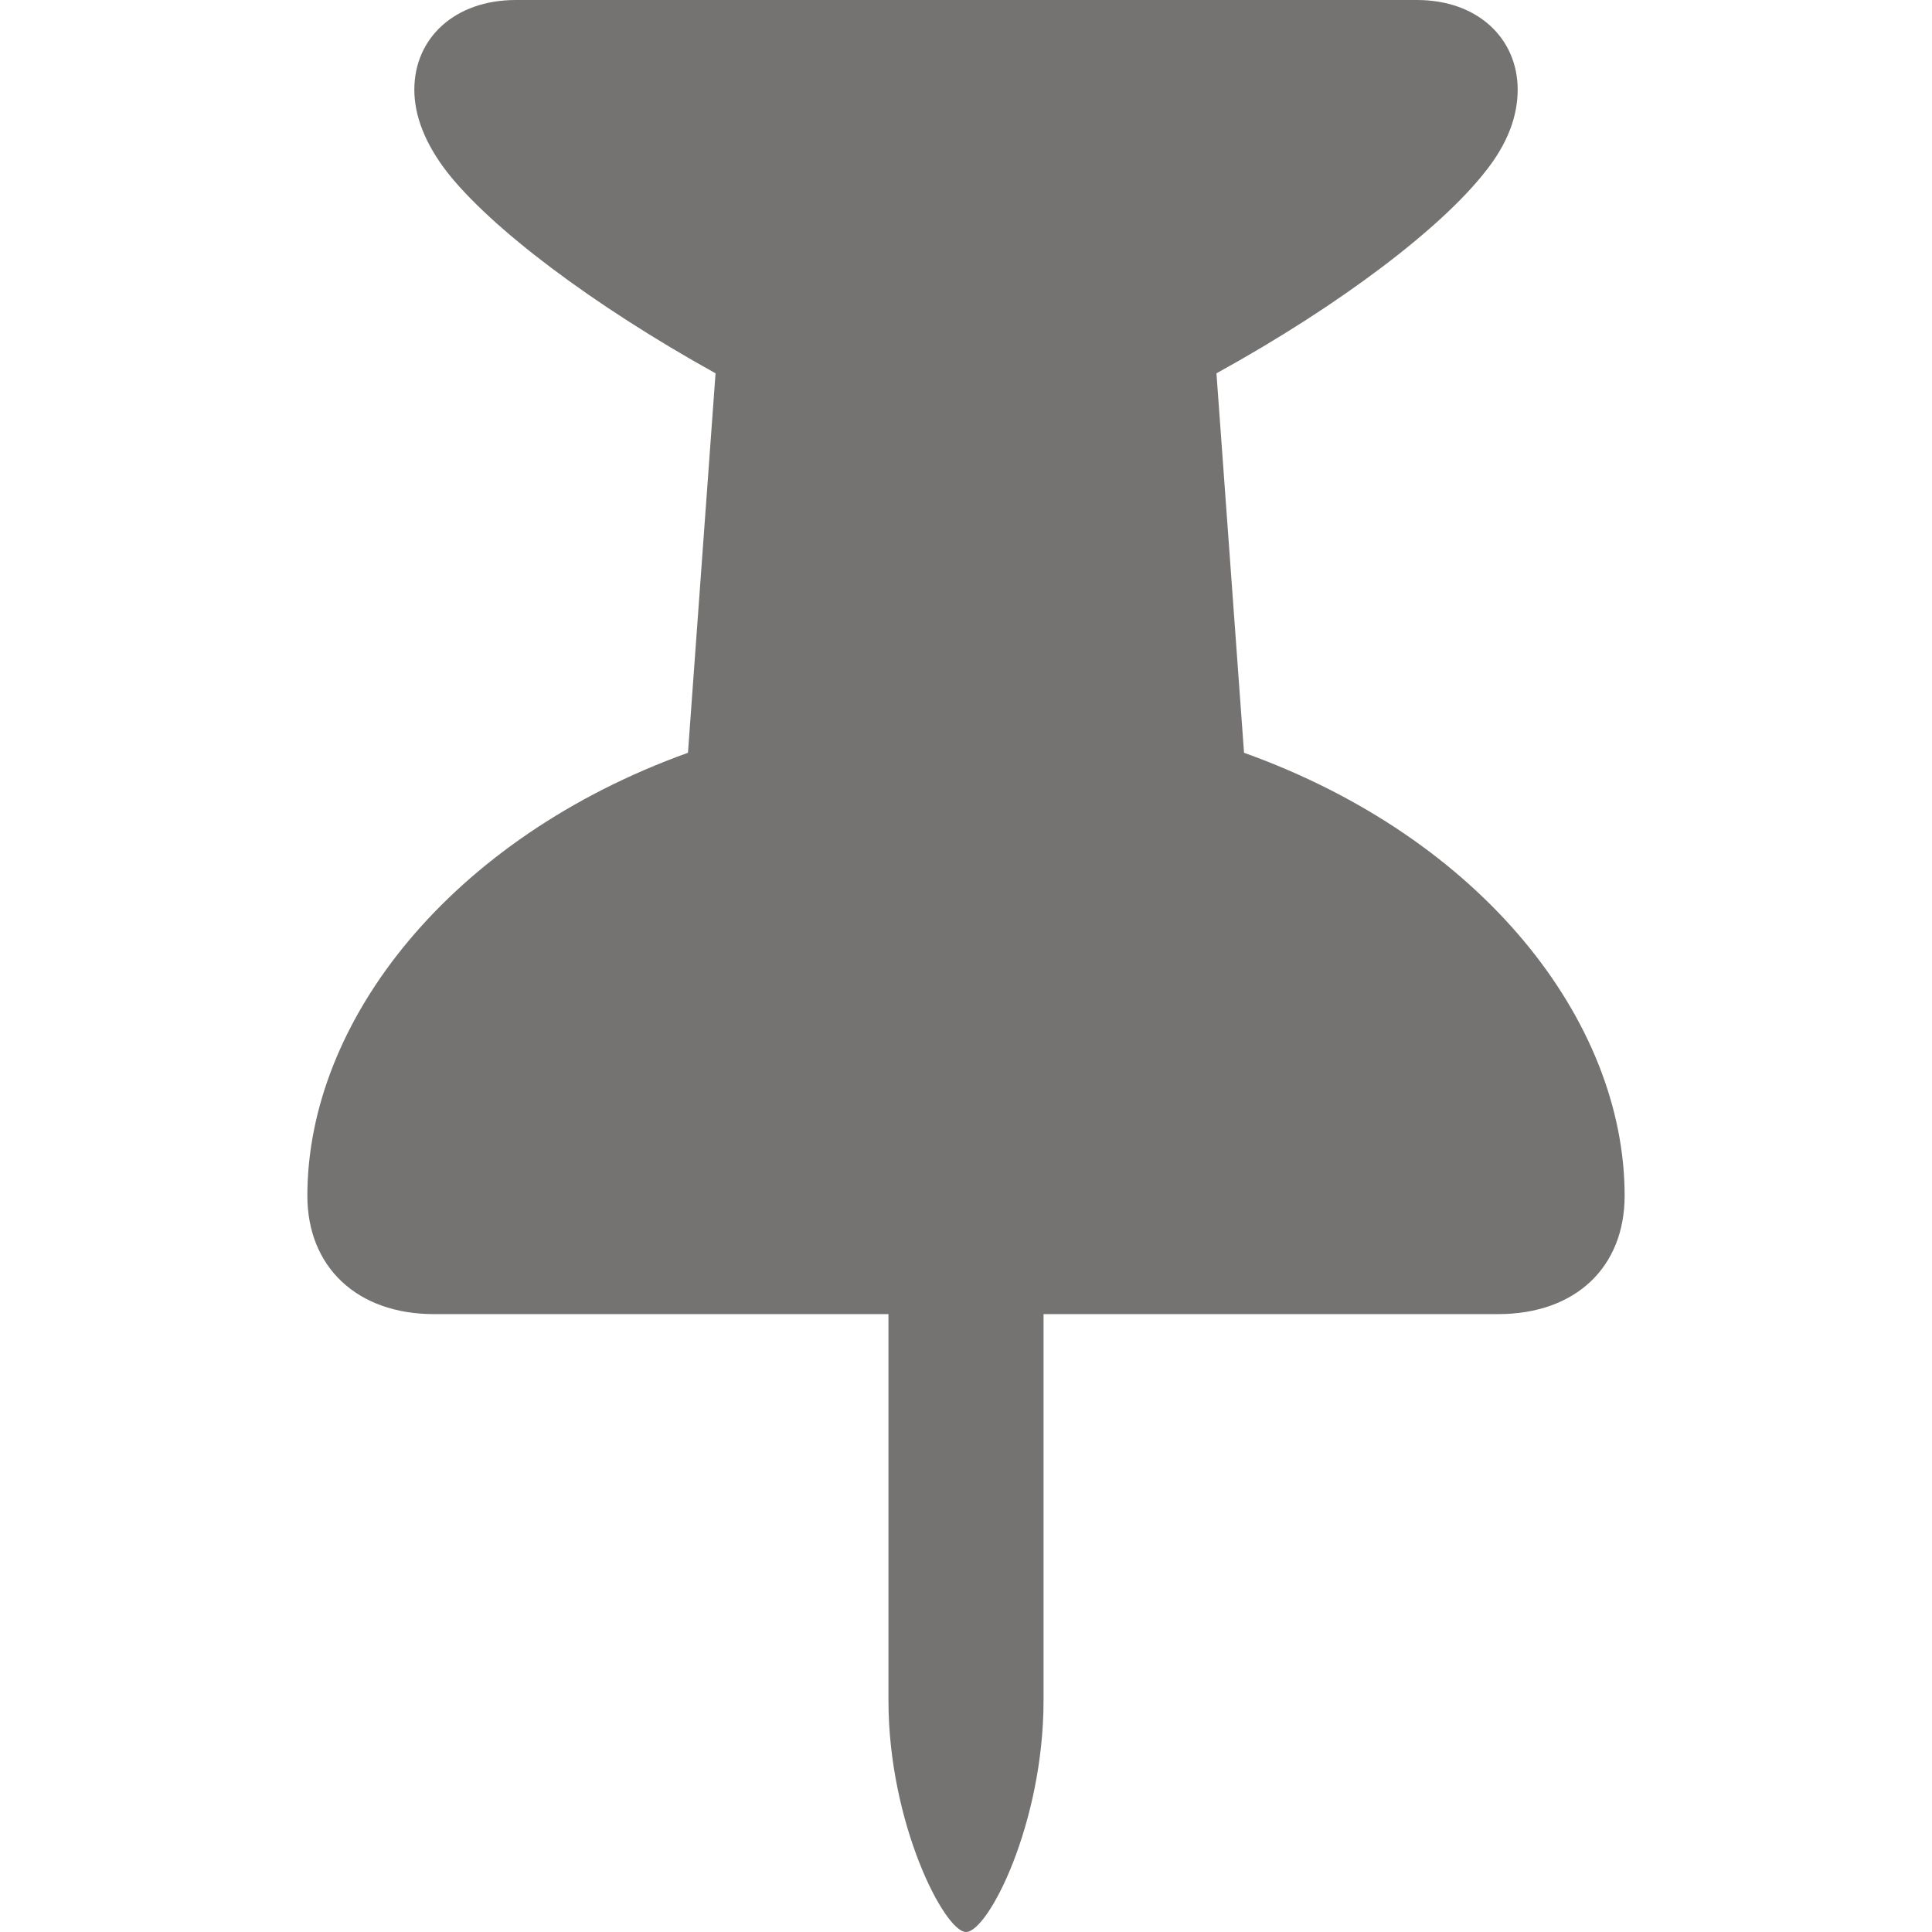
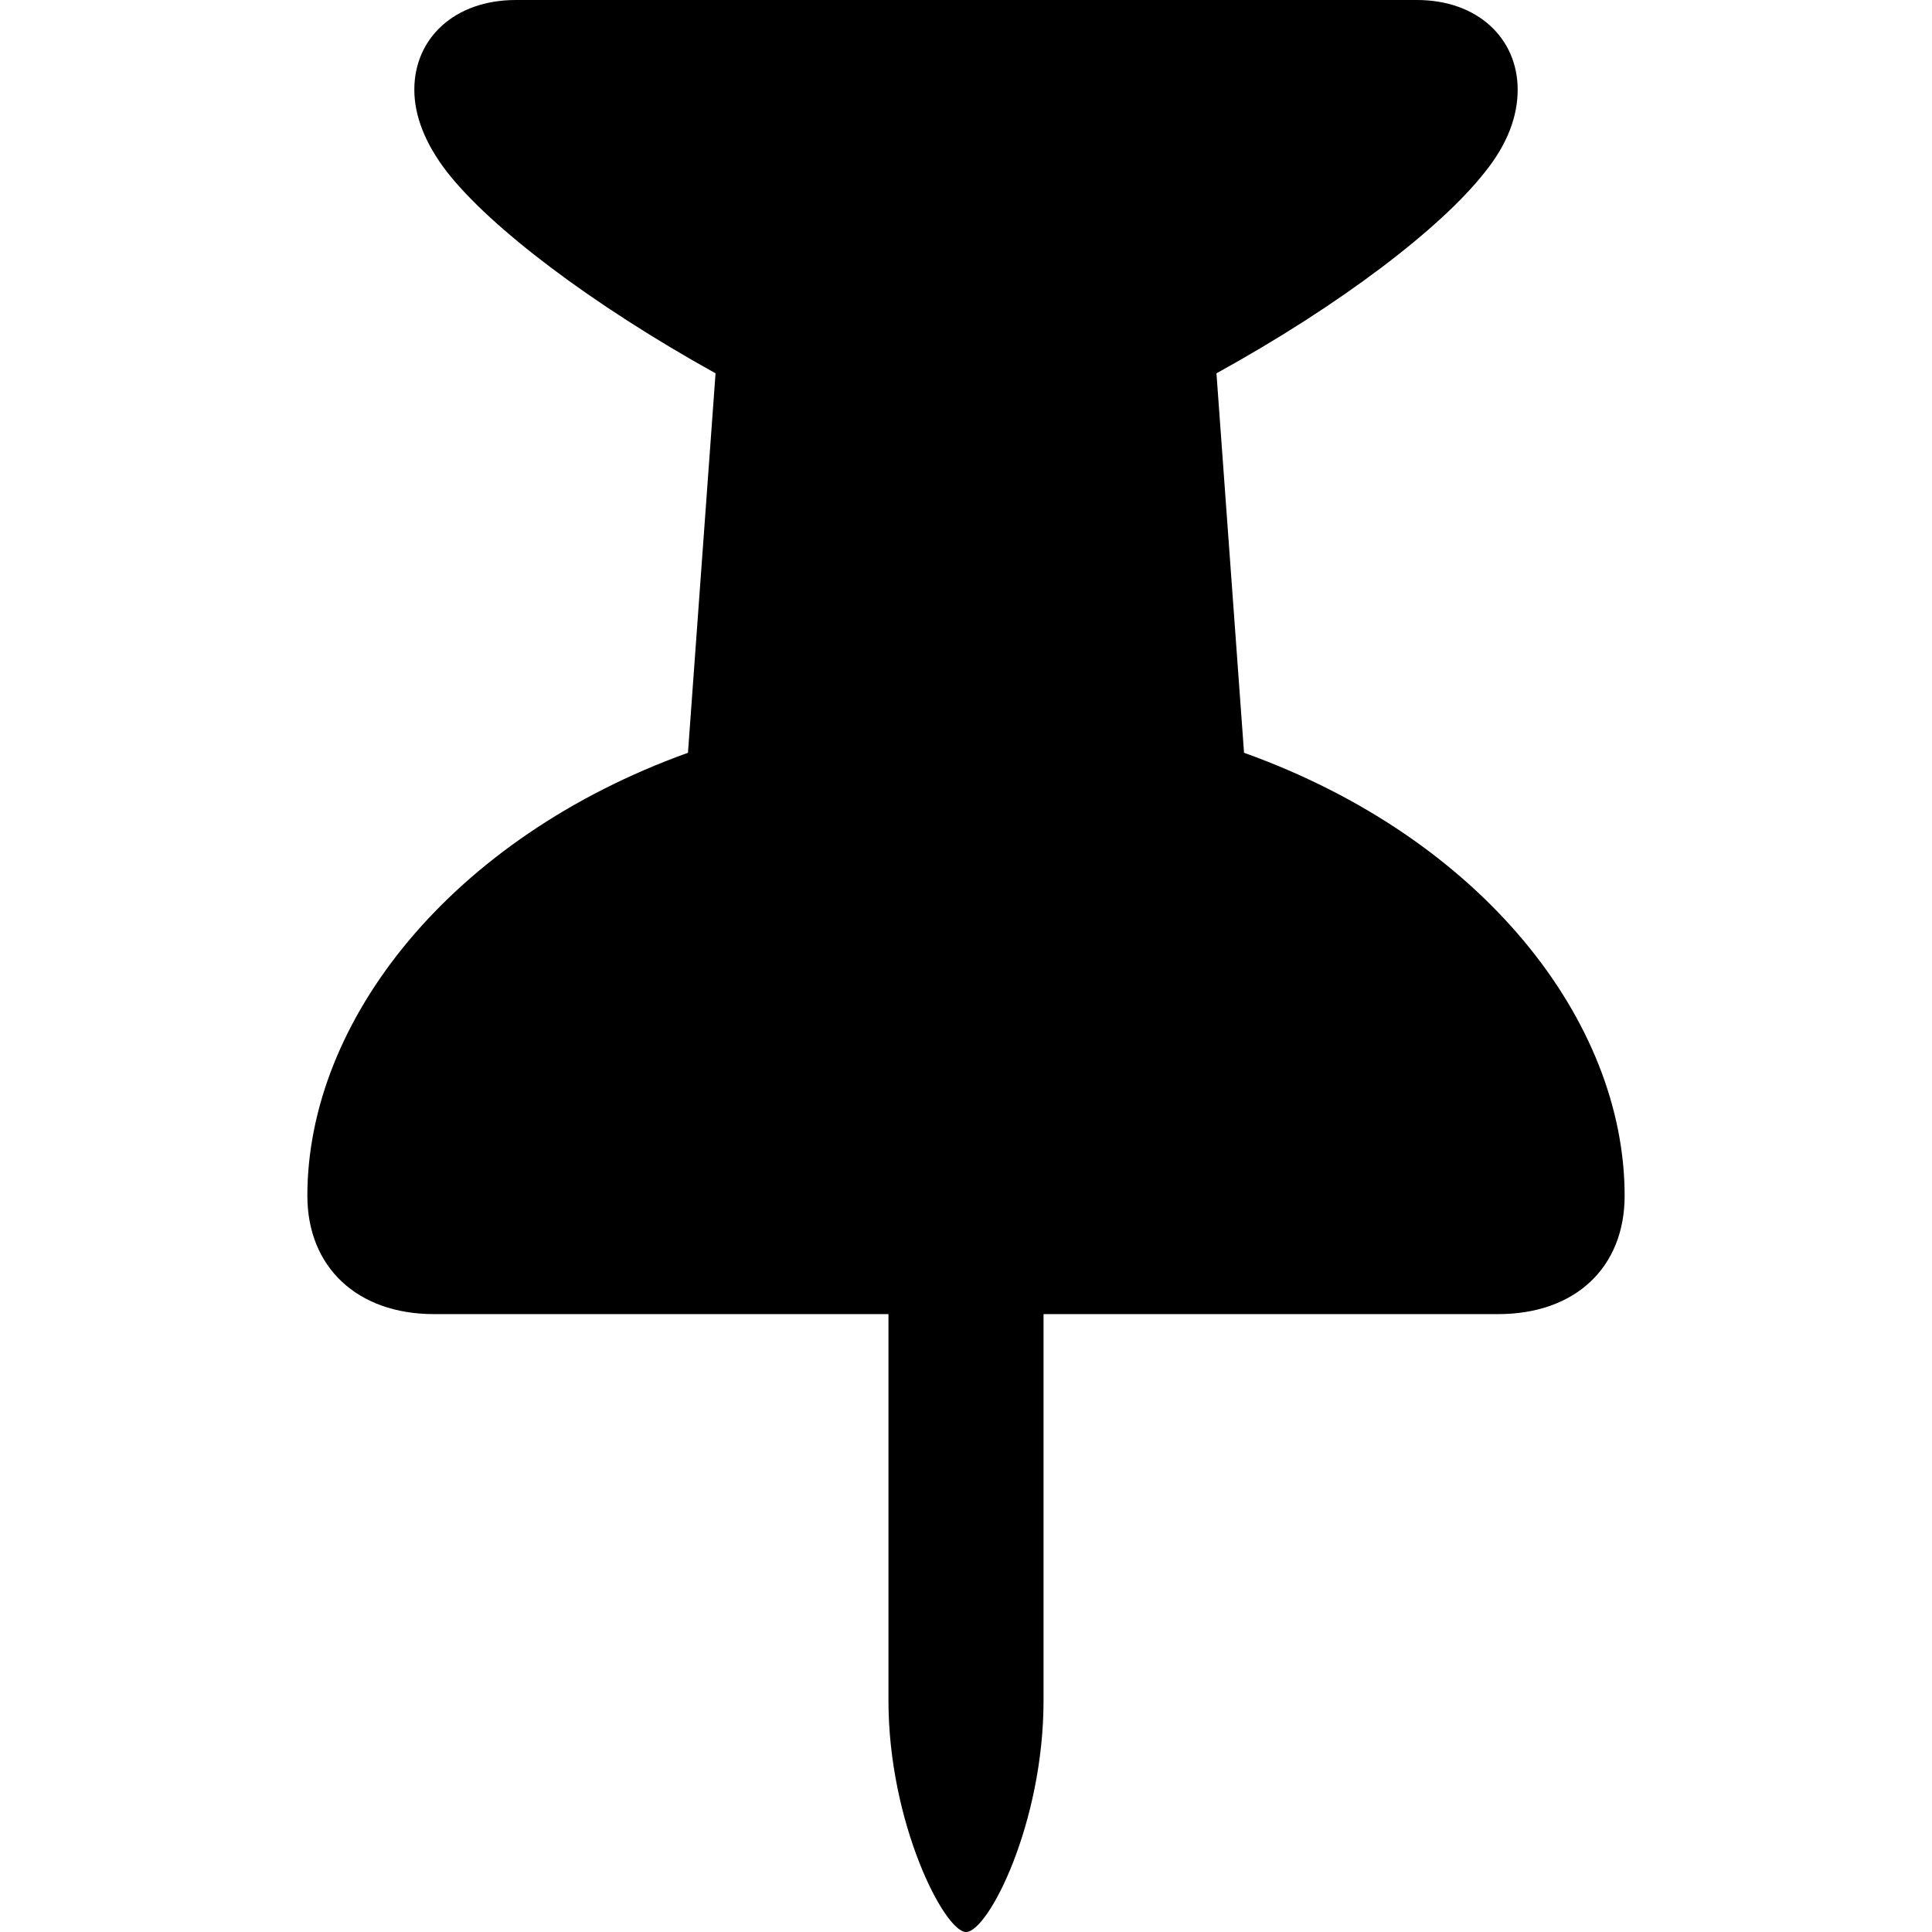
<svg xmlns="http://www.w3.org/2000/svg" width="22" height="22" viewBox="0 0 22 22">
-   <path fill="#757371" fill-rule="evenodd" d="M11,22 C11.254,22 11.883,20.761 11.883,19.364 L11.883,14.964 L17.059,14.964 C17.942,14.964 18.5,14.429 18.5,13.616 C18.5,11.624 16.876,9.543 14.166,8.572 L13.852,4.251 C15.273,3.468 16.409,2.596 16.907,1.962 C17.171,1.635 17.282,1.318 17.282,1.021 C17.282,0.436 16.825,0 16.135,0 L5.875,0 C5.175,0 4.718,0.436 4.718,1.021 C4.718,1.318 4.84,1.635 5.093,1.962 C5.591,2.596 6.737,3.468 8.148,4.251 L7.834,8.572 C5.134,9.543 3.5,11.624 3.5,13.616 C3.5,14.429 4.068,14.964 4.941,14.964 L10.117,14.964 L10.117,19.364 C10.117,20.761 10.756,22 11,22 Z" />
+   <path fill-rule="evenodd" d="M11,22 C11.254,22 11.883,20.761 11.883,19.364 L11.883,14.964 L17.059,14.964 C17.942,14.964 18.5,14.429 18.5,13.616 C18.5,11.624 16.876,9.543 14.166,8.572 L13.852,4.251 C15.273,3.468 16.409,2.596 16.907,1.962 C17.171,1.635 17.282,1.318 17.282,1.021 C17.282,0.436 16.825,0 16.135,0 L5.875,0 C5.175,0 4.718,0.436 4.718,1.021 C4.718,1.318 4.84,1.635 5.093,1.962 C5.591,2.596 6.737,3.468 8.148,4.251 L7.834,8.572 C5.134,9.543 3.5,11.624 3.5,13.616 C3.5,14.429 4.068,14.964 4.941,14.964 L10.117,14.964 L10.117,19.364 C10.117,20.761 10.756,22 11,22 Z" />
</svg>
